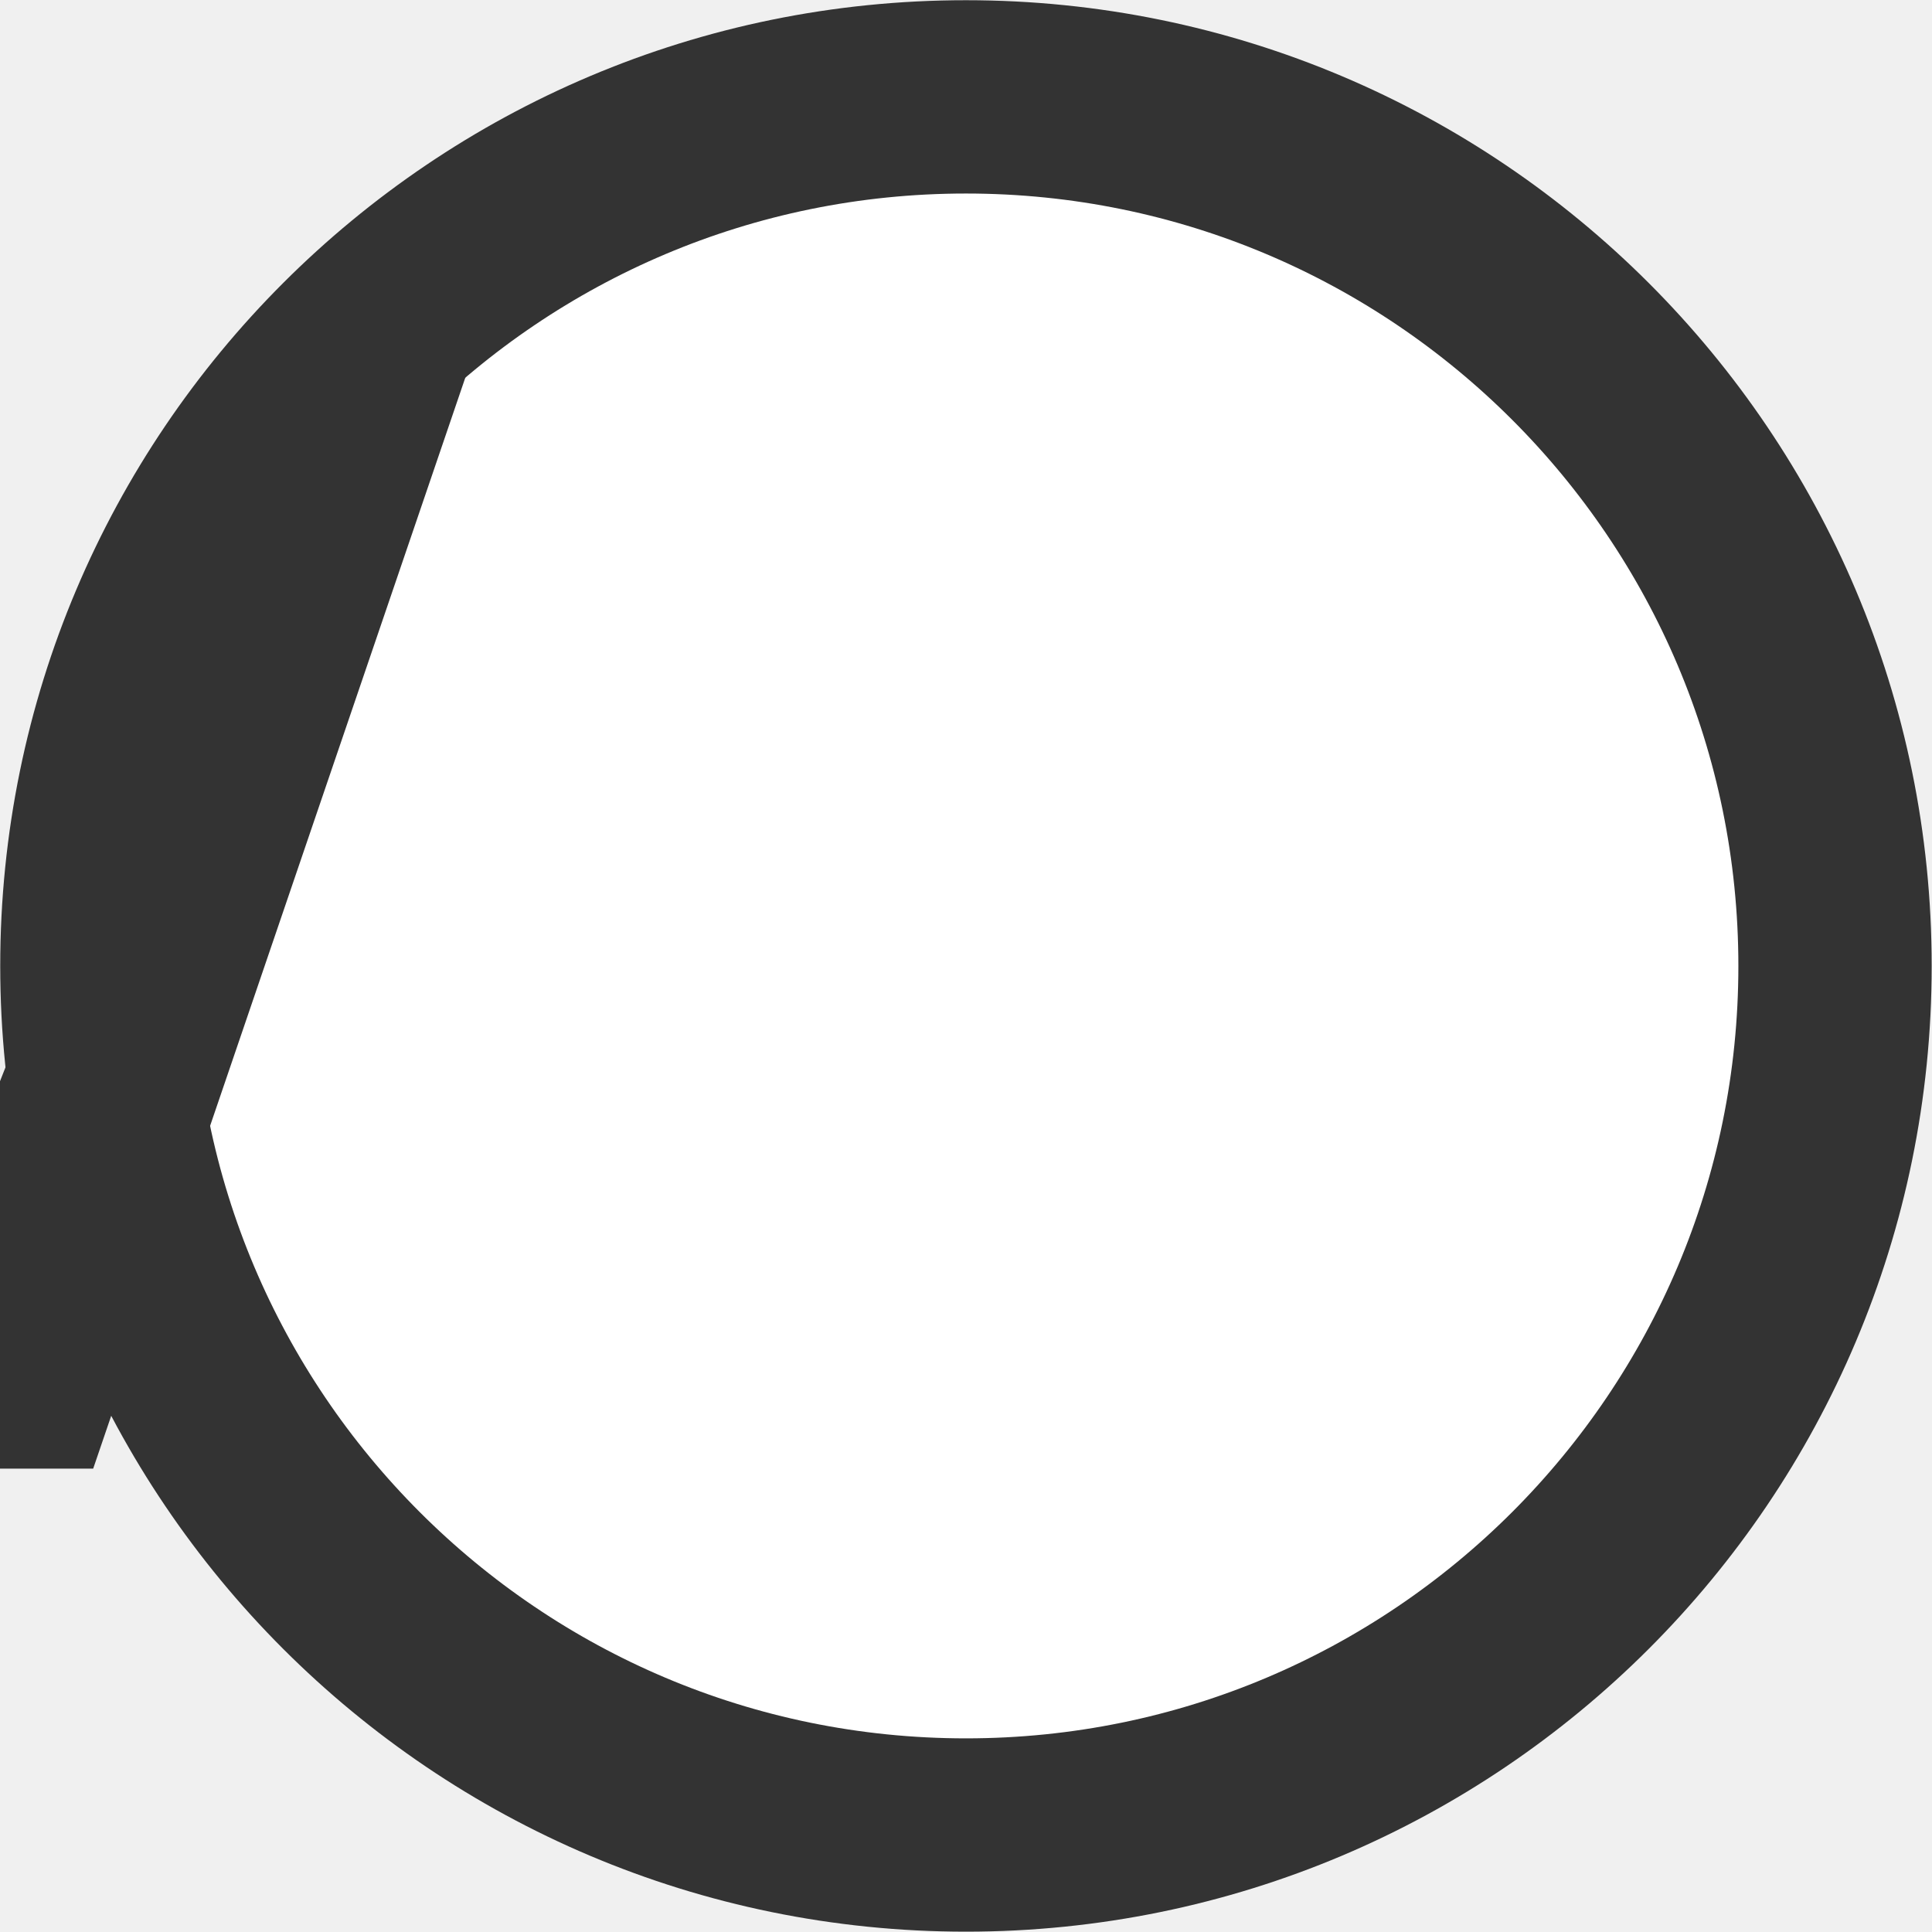
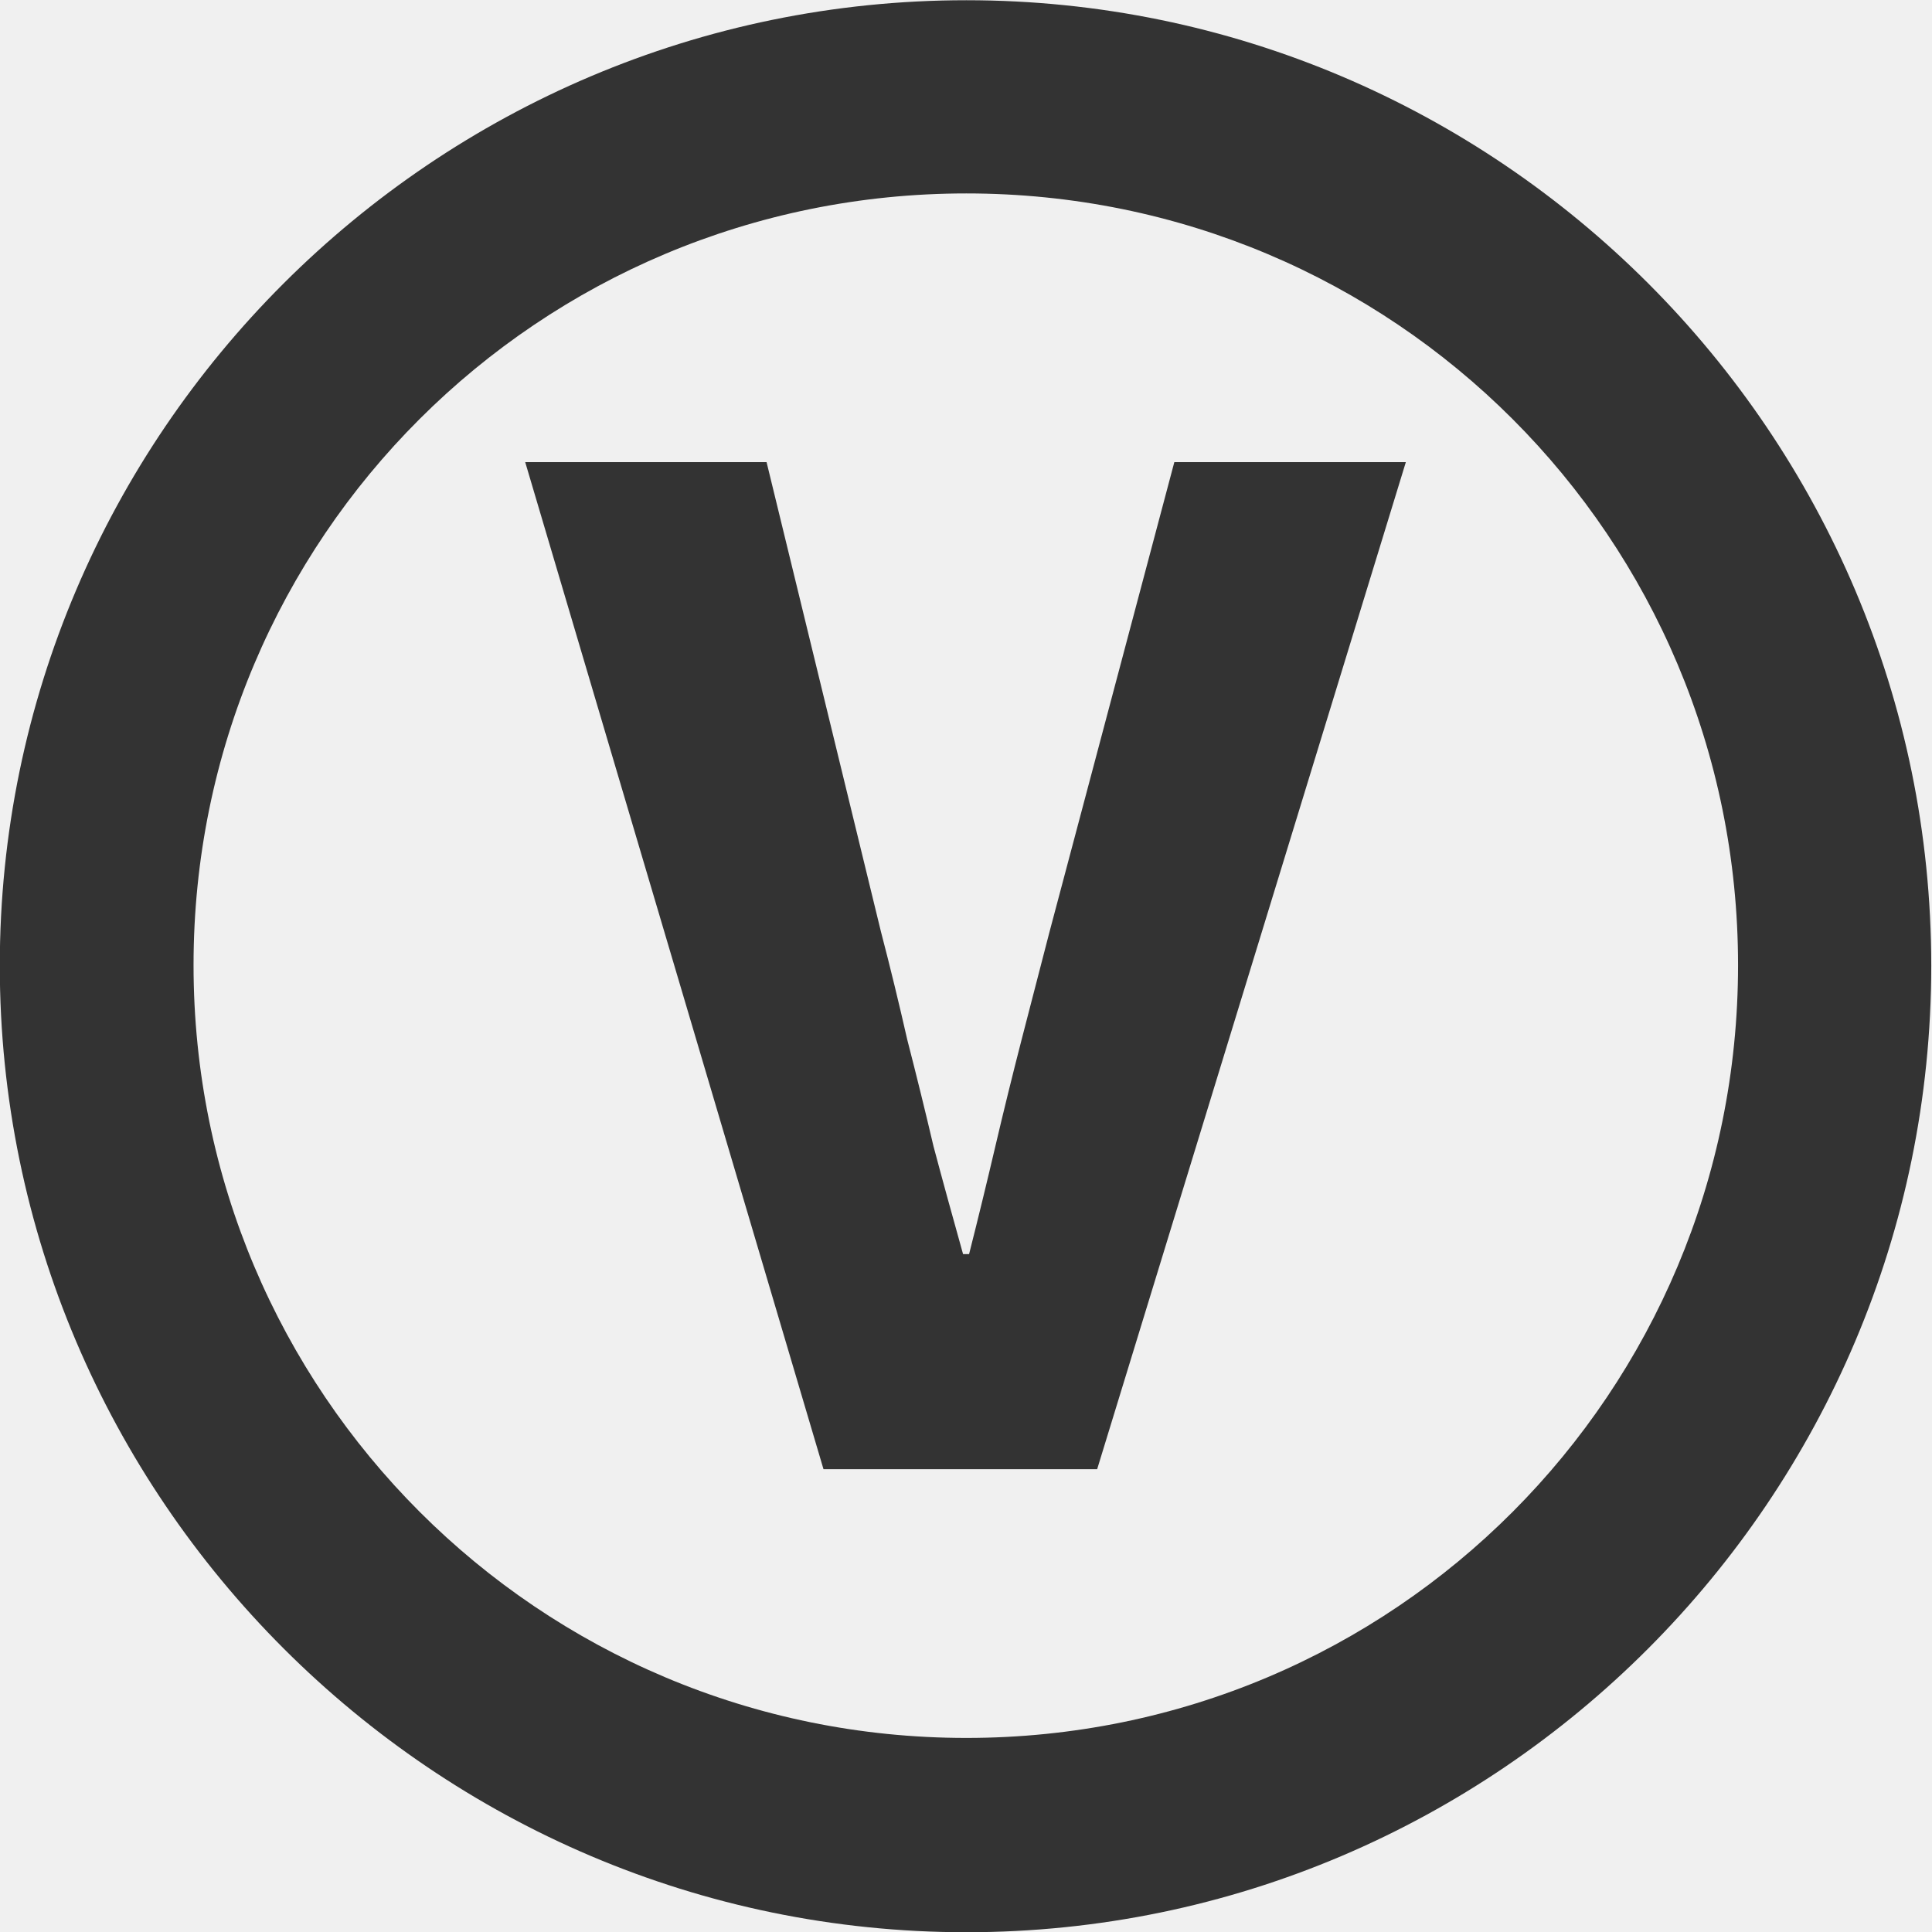
- <svg xmlns="http://www.w3.org/2000/svg" width="3.528mm" height="3.528mm" viewBox="0 0 3.528 3.528" version="1.1" id="svg1" xml:space="preserve">
+ <svg xmlns="http://www.w3.org/2000/svg" width="10.003pt" height="10.005pt" viewBox="0 0 3.529 3.53" version="1.1" id="svg1" xml:space="preserve">
  <defs id="defs1" />
-   <g id="layer1" transform="translate(-737.3611,-2.361111)">
-     <circle style="fill:#ffffff;stroke:#333333;stroke-width:0.353;stroke-opacity:1" id="circle319-5" cx="739.125" cy="4.125" r="1.587" />
-     <text xml:space="preserve" style="font-style:normal;font-variant:normal;font-weight:800;font-stretch:normal;font-size:2.822px;line-height:1.3;font-family:'Source Sans 3';-inkscape-font-specification:'Source Sans 3 Ultra-Bold';font-variant-ligatures:normal;font-variant-caps:normal;font-variant-numeric:normal;font-variant-east-asian:normal;fill:#333333;stroke-width:0.247" x="739.125" y="5.045" id="text321-0">
-       <tspan id="tspan321-1" style="font-style:normal;font-variant:normal;font-weight:bold;font-stretch:normal;font-size:2.822px;font-family:'Source Sans 3';-inkscape-font-specification:'Source Sans 3 Bold';text-align:center;text-anchor:middle;fill:#333333;stroke-width:0.247" x="739.125" y="5.045">V</tspan>
-     </text>
+   <g id="layer1" transform="translate(-736.9395,-2.468583)">
+     <g id="circle162">
+       <path id="path176" style="color:#000000;fill:#333333;-inkscape-stroke:none" d="m 738.705,2.469 c -0.972,0 -1.766,0.792 -1.766,1.764 0,0.972 0.794,1.766 1.766,1.766 0.972,0 1.763,-0.794 1.763,-1.766 0,-0.972 -0.791,-1.764 -1.763,-1.764 z m 0,0.353 c 0.781,0 1.41,0.629 1.41,1.41 0,0.781 -0.628,1.412 -1.41,1.412 -0.781,0 -1.412,-0.631 -1.412,-1.412 0,-0.781 0.631,-1.41 1.412,-1.41 z m -0.806,0.491 0.545,1.84 h 0.5 l 0.564,-1.84 h -0.423 l -0.228,0.858 -0.051,0.197 c -0.017,0.066 -0.033,0.131 -0.048,0.195 -0.015,0.064 -0.031,0.13 -0.048,0.197 h -0.011 c -0.019,-0.068 -0.037,-0.133 -0.054,-0.197 -0.015,-0.064 -0.031,-0.129 -0.048,-0.195 -0.015,-0.066 -0.031,-0.132 -0.048,-0.197 l -0.209,-0.858 z" />
+     </g>
  </g>
</svg>
